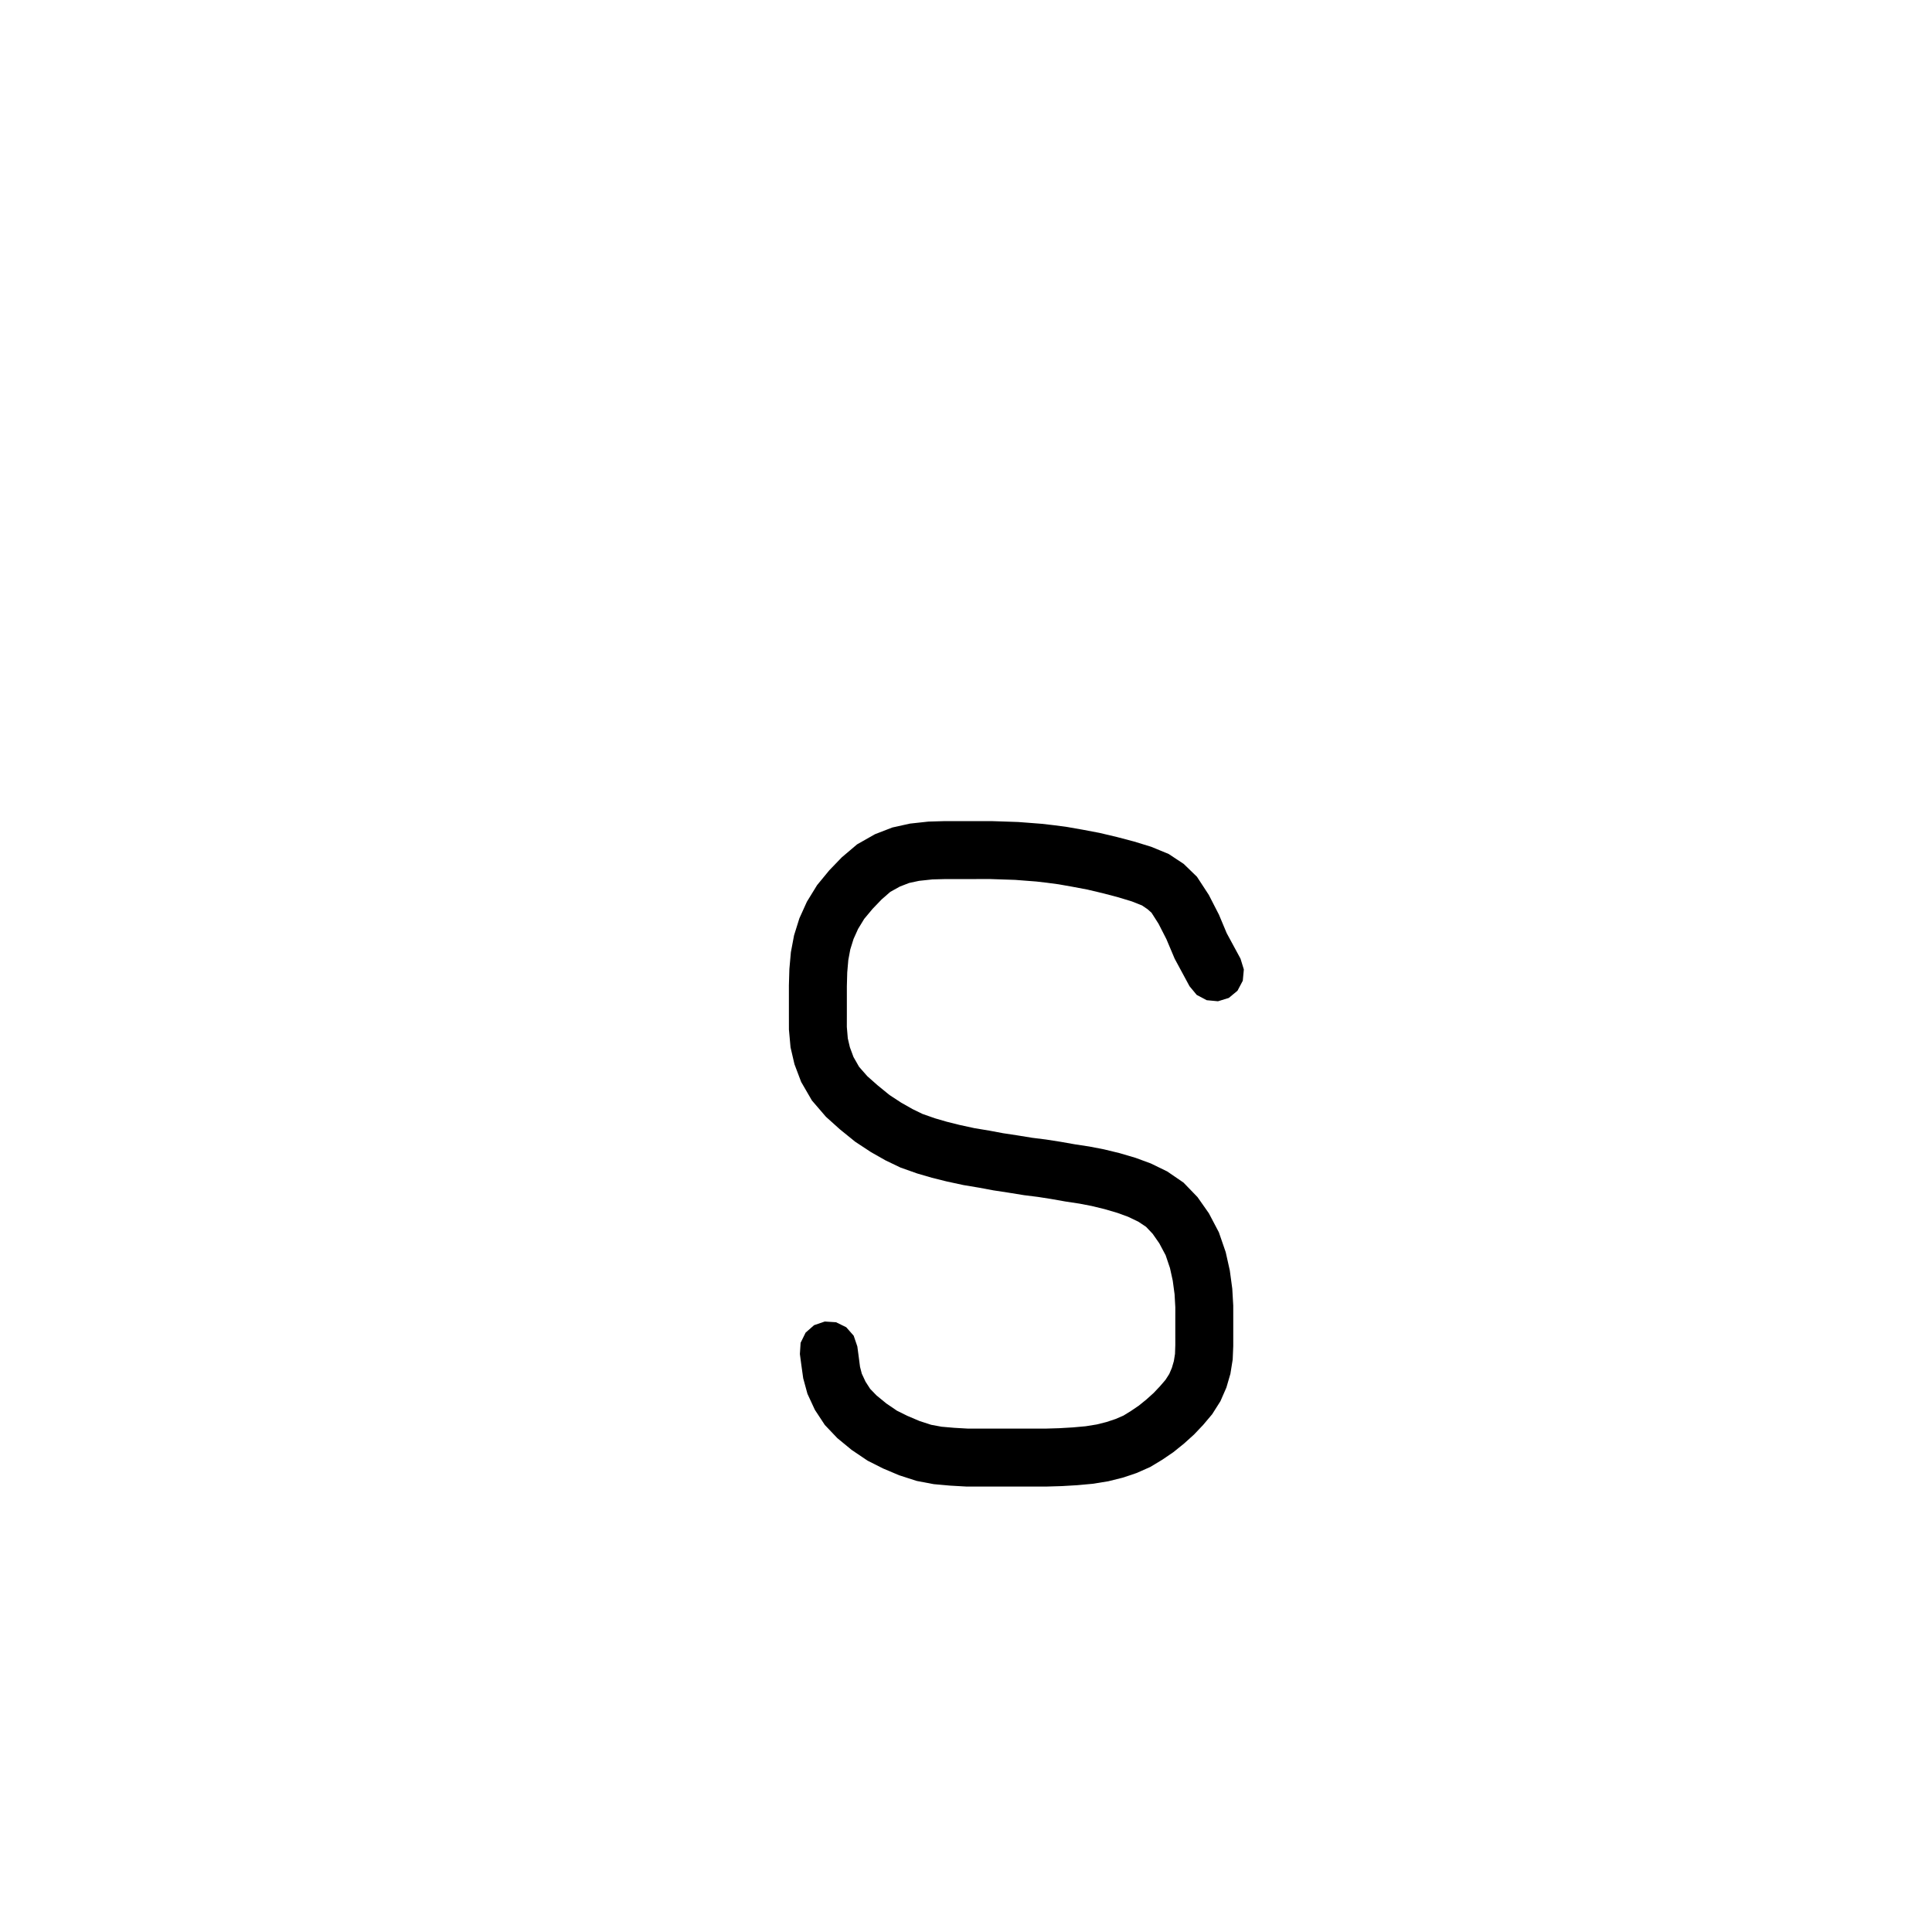
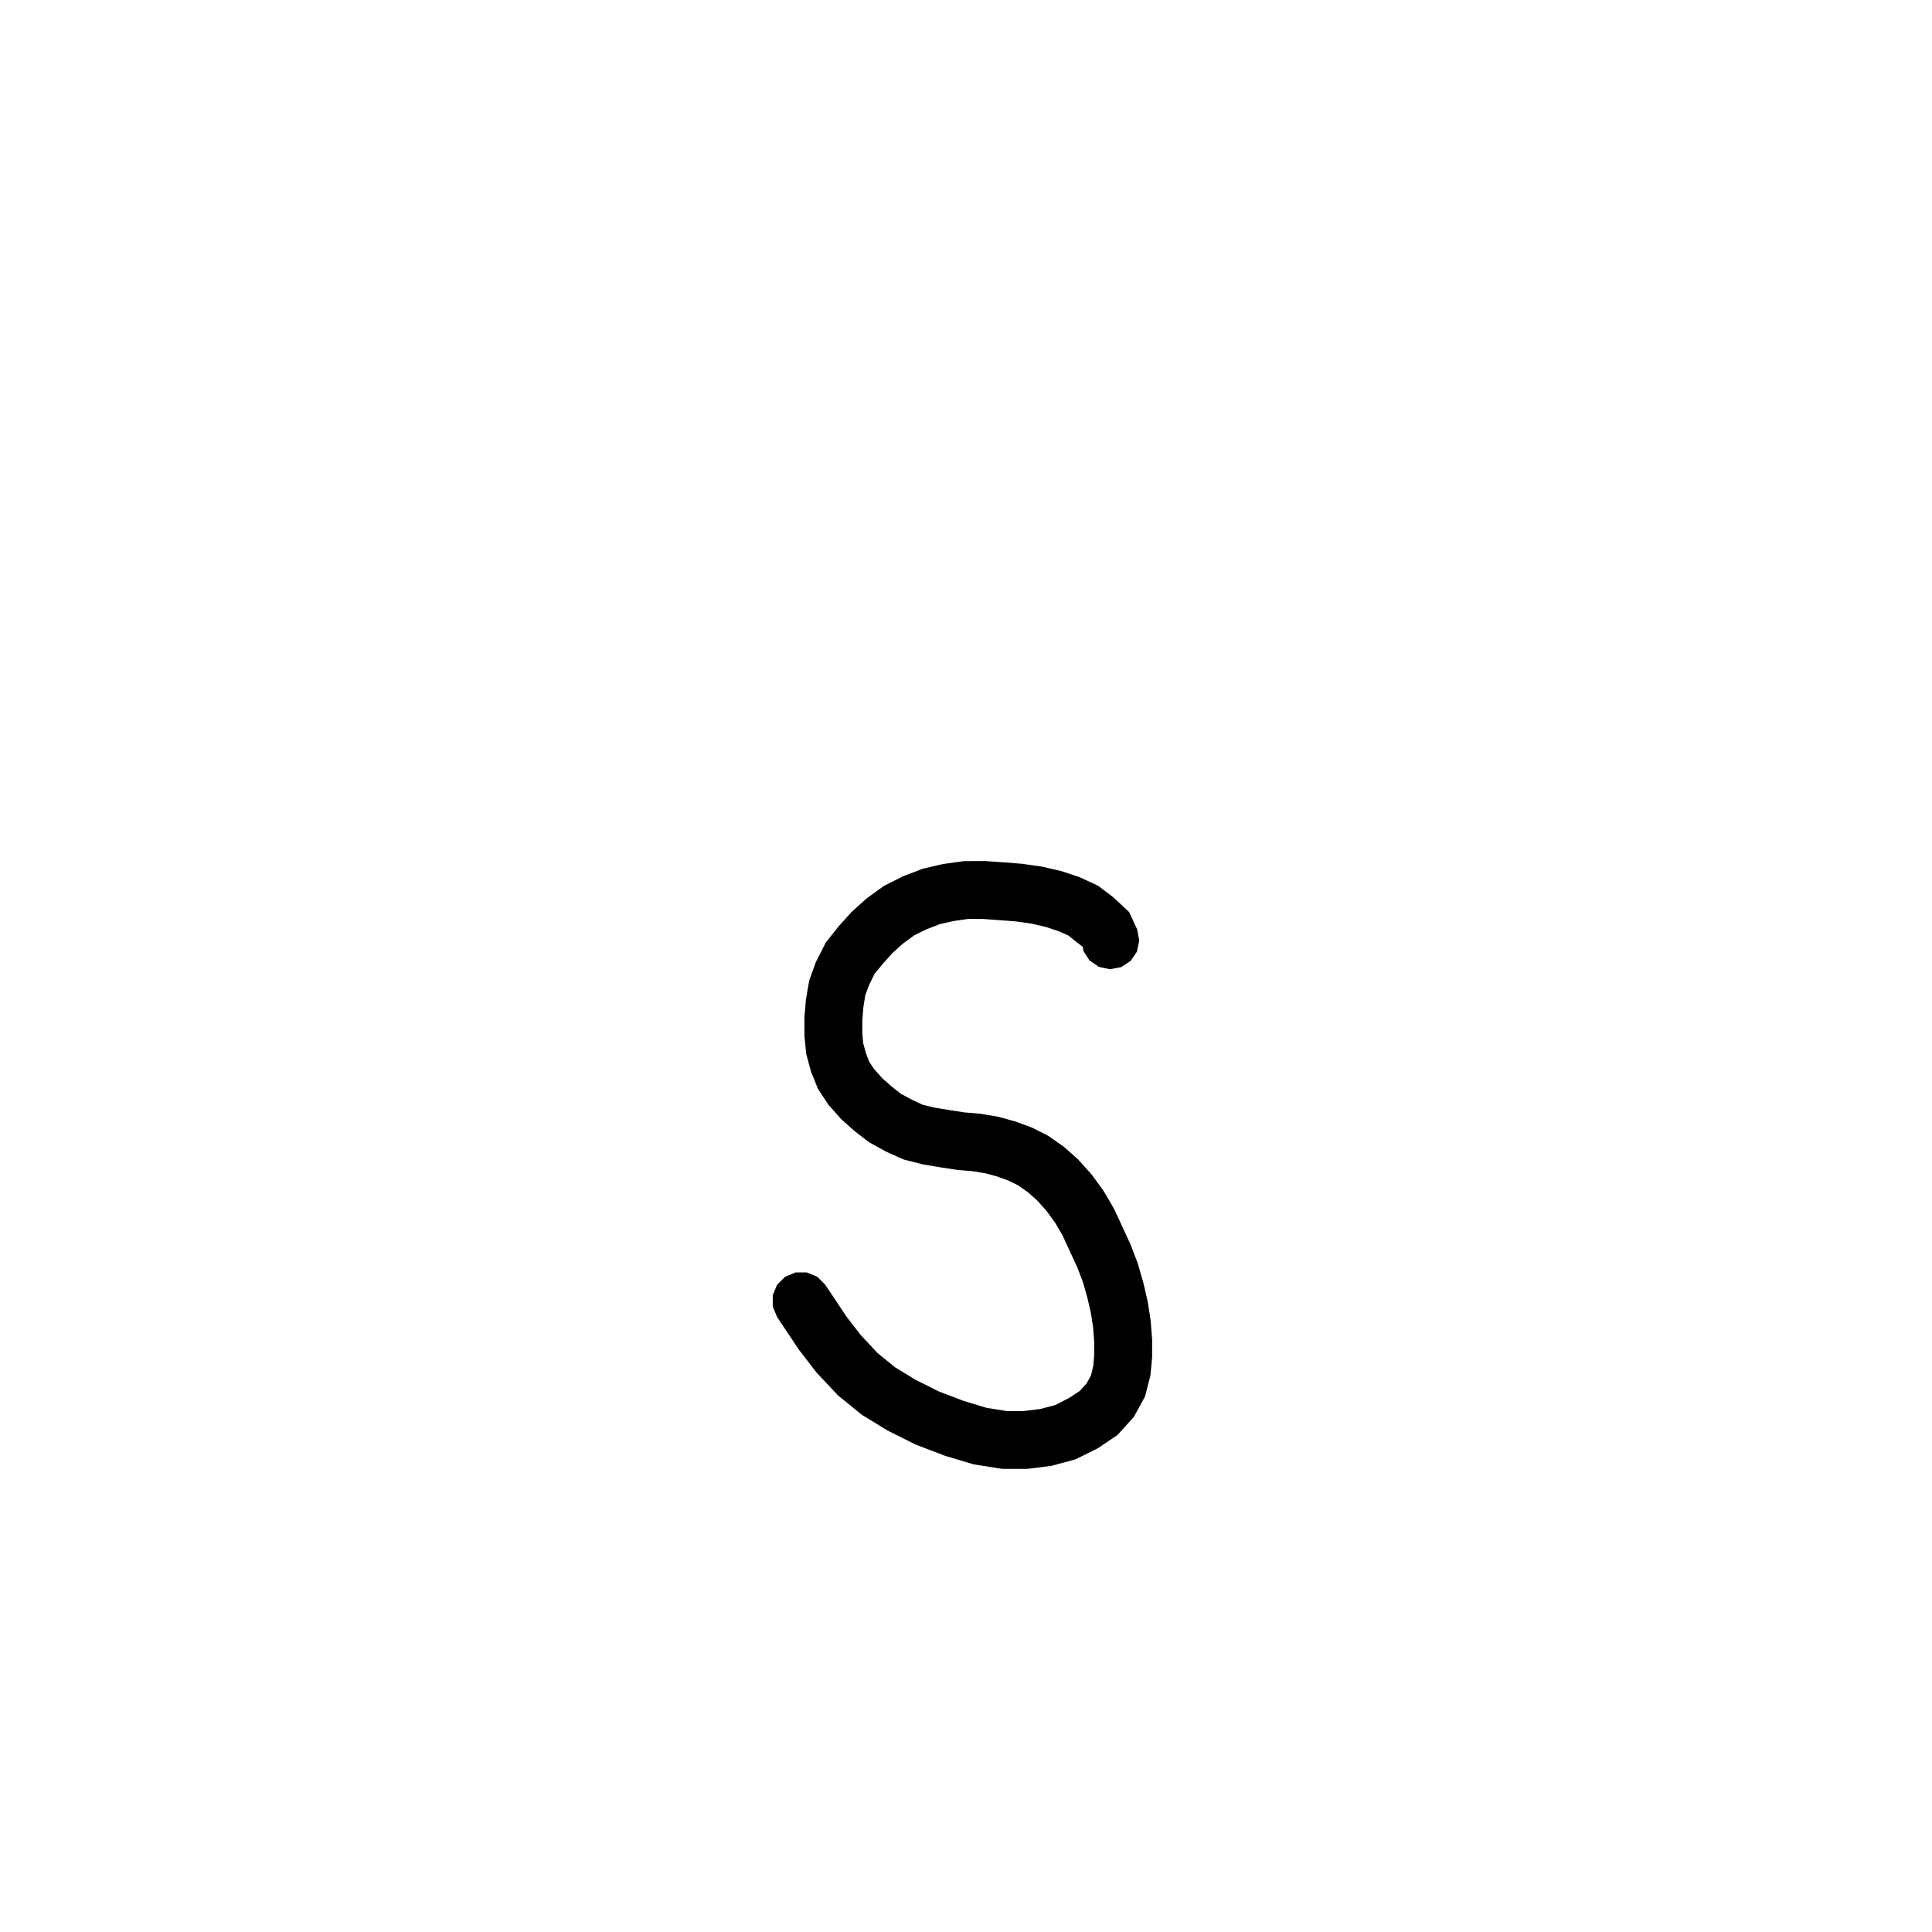
<svg xmlns="http://www.w3.org/2000/svg" viewBox="0 0 300 300" width="300" height="300">
-   <path d="M 192.625 148.86 L 190.484 144.907 L 189.281 142.036 L 187.704 138.962 L 185.86 136.138 L 183.801 134.145 L 181.469 132.604 L 178.764 131.49 L 176.095 130.671 L 173.425 129.968 L 170.739 129.332 L 168.144 128.84 L 165.761 128.421 L 163.625 128.135 L 161.764 127.921 L 159.945 127.78 L 158.107 127.64 L 156.017 127.569 L 153.937 127.501 L 151.6 127.5 L 149.2 127.5 L 146.737 127.5 L 144.155 127.577 L 141.292 127.889 L 138.567 128.492 L 135.865 129.537 L 133.086 131.113 L 130.712 133.127 L 128.773 135.14 L 126.876 137.445 L 125.294 140.019 L 124.128 142.598 L 123.301 145.242 L 122.808 147.859 L 122.574 150.473 L 122.5 153.001 L 122.5 155.333 L 122.5 157.4 L 122.504 159.865 L 122.754 162.628 L 123.364 165.252 L 124.405 168.004 L 126.072 170.882 L 128.256 173.419 L 130.419 175.362 L 132.803 177.294 L 135.248 178.903 L 137.507 180.184 L 139.817 181.293 L 142.417 182.215 L 144.694 182.878 L 146.983 183.45 L 149.619 184.019 L 152.085 184.432 L 154.249 184.837 L 156.501 185.179 L 159.021 185.587 L 161.173 185.856 L 163.194 186.172 L 165.471 186.574 L 167.638 186.902 L 169.505 187.263 L 171.499 187.746 L 173.53 188.342 L 175.169 188.94 L 176.753 189.699 L 177.96 190.502 L 178.984 191.583 L 180.018 193.066 L 181.003 194.919 L 181.671 196.895 L 182.103 198.856 L 182.388 200.969 L 182.502 203.003 L 182.5 204.933 L 182.5 206.933 L 182.501 208.853 L 182.455 210.228 L 182.276 211.348 L 181.968 212.403 L 181.563 213.349 L 180.979 214.261 L 180.118 215.261 L 179.127 216.309 L 178.012 217.311 L 176.847 218.257 L 175.629 219.084 L 174.455 219.809 L 173.251 220.333 L 171.81 220.812 L 170.303 221.19 L 168.575 221.468 L 166.598 221.646 L 164.468 221.771 L 162.337 221.834 L 159.933 221.833 L 157.533 221.833 L 155.067 221.833 L 152.6 221.833 L 150.327 221.835 L 148.192 221.712 L 146.208 221.541 L 144.589 221.242 L 142.773 220.651 L 140.882 219.846 L 139.287 219.058 L 137.624 217.926 L 136.113 216.688 L 135.121 215.664 L 134.4 214.548 L 133.82 213.304 L 133.545 212.245 L 133.349 210.733 L 133.127 209.072 L 132.56 207.41 L 131.4 206.092 L 129.824 205.318 L 128.072 205.206 L 126.41 205.773 L 125.092 206.933 L 124.318 208.509 L 124.206 210.261 L 124.429 211.934 L 124.722 214.021 L 125.38 216.43 L 126.533 218.919 L 128.079 221.269 L 130.02 223.312 L 132.243 225.141 L 134.713 226.809 L 137.118 228.021 L 139.627 229.083 L 142.344 229.958 L 144.992 230.459 L 147.541 230.688 L 150.073 230.832 L 152.6 230.833 L 155.067 230.833 L 157.533 230.833 L 159.933 230.833 L 162.463 230.833 L 164.865 230.762 L 167.268 230.621 L 169.691 230.399 L 172.097 230.01 L 174.324 229.454 L 176.482 228.733 L 178.612 227.791 L 180.504 226.649 L 182.22 225.477 L 183.855 224.156 L 185.406 222.757 L 186.816 221.272 L 188.221 219.606 L 189.504 217.584 L 190.432 215.464 L 191.057 213.319 L 191.412 211.106 L 191.499 209.014 L 191.5 206.933 L 191.5 204.933 L 191.498 202.73 L 191.346 200.098 L 190.964 197.278 L 190.329 194.438 L 189.264 191.347 L 187.715 188.401 L 185.949 185.884 L 183.773 183.631 L 181.247 181.901 L 178.698 180.66 L 176.336 179.791 L 173.834 179.054 L 171.428 178.471 L 169.162 178.032 L 166.929 177.693 L 164.673 177.295 L 162.427 176.944 L 160.312 176.68 L 157.899 176.288 L 155.751 175.963 L 153.649 175.568 L 151.314 175.181 L 149.017 174.683 L 147.039 174.189 L 145.183 173.651 L 143.25 172.974 L 141.693 172.216 L 139.952 171.23 L 138.13 170.04 L 136.248 168.505 L 134.678 167.114 L 133.395 165.651 L 132.528 164.13 L 131.969 162.615 L 131.646 161.239 L 131.496 159.468 L 131.5 157.4 L 131.5 155.333 L 131.5 153.132 L 131.559 150.994 L 131.725 149.075 L 132.032 147.425 L 132.539 145.802 L 133.239 144.248 L 134.191 142.688 L 135.493 141.127 L 136.888 139.673 L 138.247 138.487 L 139.735 137.663 L 141.166 137.108 L 142.708 136.777 L 144.778 136.556 L 146.863 136.5 L 149.2 136.5 L 151.6 136.5 L 153.796 136.499 L 155.717 136.564 L 157.626 136.627 L 159.255 136.753 L 160.903 136.879 L 162.509 137.065 L 164.372 137.313 L 166.523 137.693 L 168.861 138.134 L 171.242 138.699 L 173.638 139.329 L 175.769 139.977 L 177.331 140.596 L 178.199 141.188 L 178.806 141.728 L 179.896 143.438 L 181.119 145.83 L 182.404 148.871 L 184.708 153.14 L 185.828 154.492 L 187.381 155.312 L 189.129 155.476 L 190.806 154.959 L 192.159 153.838 L 192.979 152.286 L 193.143 150.538 Z" fill="black" fill-rule="nonzero" />
+   <path d="M 176.584 144.329 L 175.34 141.633 L 172.881 139.338 L 170.521 137.541 L 167.646 136.209 L 164.82 135.267 L 161.826 134.575 L 158.703 134.128 L 155.939 133.912 L 152.967 133.703 L 149.686 133.711 L 146.387 134.175 L 143.283 134.899 L 140.194 136.081 L 137.266 137.556 L 134.575 139.502 L 132.224 141.618 L 130.178 143.886 L 128.21 146.384 L 126.679 149.406 L 125.652 152.264 L 125.141 155.242 L 124.91 158.013 L 124.91 160.795 L 125.179 163.605 L 125.937 166.423 L 127.024 169.096 L 128.654 171.563 L 130.624 173.782 L 132.725 175.657 L 134.954 177.373 L 137.594 178.825 L 140.328 180.05 L 143.288 180.805 L 145.895 181.243 L 148.67 181.668 L 151.048 181.865 L 153.05 182.197 L 154.842 182.688 L 156.634 183.336 L 158.091 184.059 L 159.618 185.132 L 161.024 186.382 L 162.509 188.031 L 163.837 189.858 L 165.014 191.876 L 166.12 194.286 L 167.262 196.753 L 168.137 199.023 L 168.85 201.529 L 169.387 203.85 L 169.736 206.116 L 169.91 208.38 L 169.911 210.405 L 169.773 212.029 L 169.416 213.56 L 168.744 214.784 L 167.678 215.983 L 165.958 217.102 L 163.81 218.193 L 161.551 218.782 L 158.926 219.109 L 156.391 219.116 L 153.218 218.615 L 149.66 217.541 L 145.815 216.08 L 142.183 214.261 L 139.001 212.324 L 136.28 210.114 L 133.628 207.277 L 131.413 204.401 L 128.15 199.504 L 126.91 198.261 L 125.289 197.587 L 123.533 197.586 L 121.91 198.256 L 120.667 199.496 L 119.994 201.117 L 119.992 202.873 L 120.662 204.496 L 124.066 209.599 L 126.785 213.123 L 130.132 216.686 L 133.811 219.676 L 137.83 222.139 L 142.197 224.32 L 146.752 226.059 L 151.194 227.385 L 155.622 228.084 L 159.487 228.091 L 163.261 227.618 L 167.002 226.607 L 170.455 224.898 L 173.535 222.817 L 176.068 220.016 L 177.797 216.84 L 178.64 213.571 L 178.902 210.795 L 178.903 208.02 L 178.677 205.084 L 178.225 202.15 L 177.562 199.271 L 176.675 196.177 L 175.551 193.247 L 174.292 190.514 L 172.999 187.724 L 171.375 184.942 L 169.504 182.369 L 167.388 180.018 L 165.195 178.068 L 162.721 176.341 L 160.179 175.064 L 157.571 174.112 L 154.962 173.403 L 152.164 172.935 L 149.742 172.732 L 147.317 172.357 L 145.124 171.995 L 143.285 171.55 L 141.619 170.775 L 139.859 169.827 L 138.487 168.743 L 136.988 167.418 L 135.758 166.037 L 134.988 164.904 L 134.475 163.577 L 134.034 161.995 L 133.902 160.405 L 133.902 158.387 L 134.071 156.358 L 134.361 154.536 L 134.933 152.994 L 135.803 151.216 L 137.035 149.714 L 138.588 147.982 L 140.238 146.498 L 141.946 145.244 L 143.819 144.319 L 145.93 143.501 L 148.026 143.025 L 150.327 142.689 L 152.646 142.697 L 155.274 142.888 L 157.709 143.072 L 160.187 143.425 L 162.393 143.933 L 164.366 144.591 L 165.891 145.259 L 167.132 146.262 L 168.14 147.033 L 168.228 147.671 L 169.186 149.143 L 170.634 150.136 L 172.351 150.5 L 174.078 150.178 L 175.549 149.221 L 176.542 147.773 L 176.906 146.055 Z" fill="black" fill-rule="nonzero" />
</svg>
